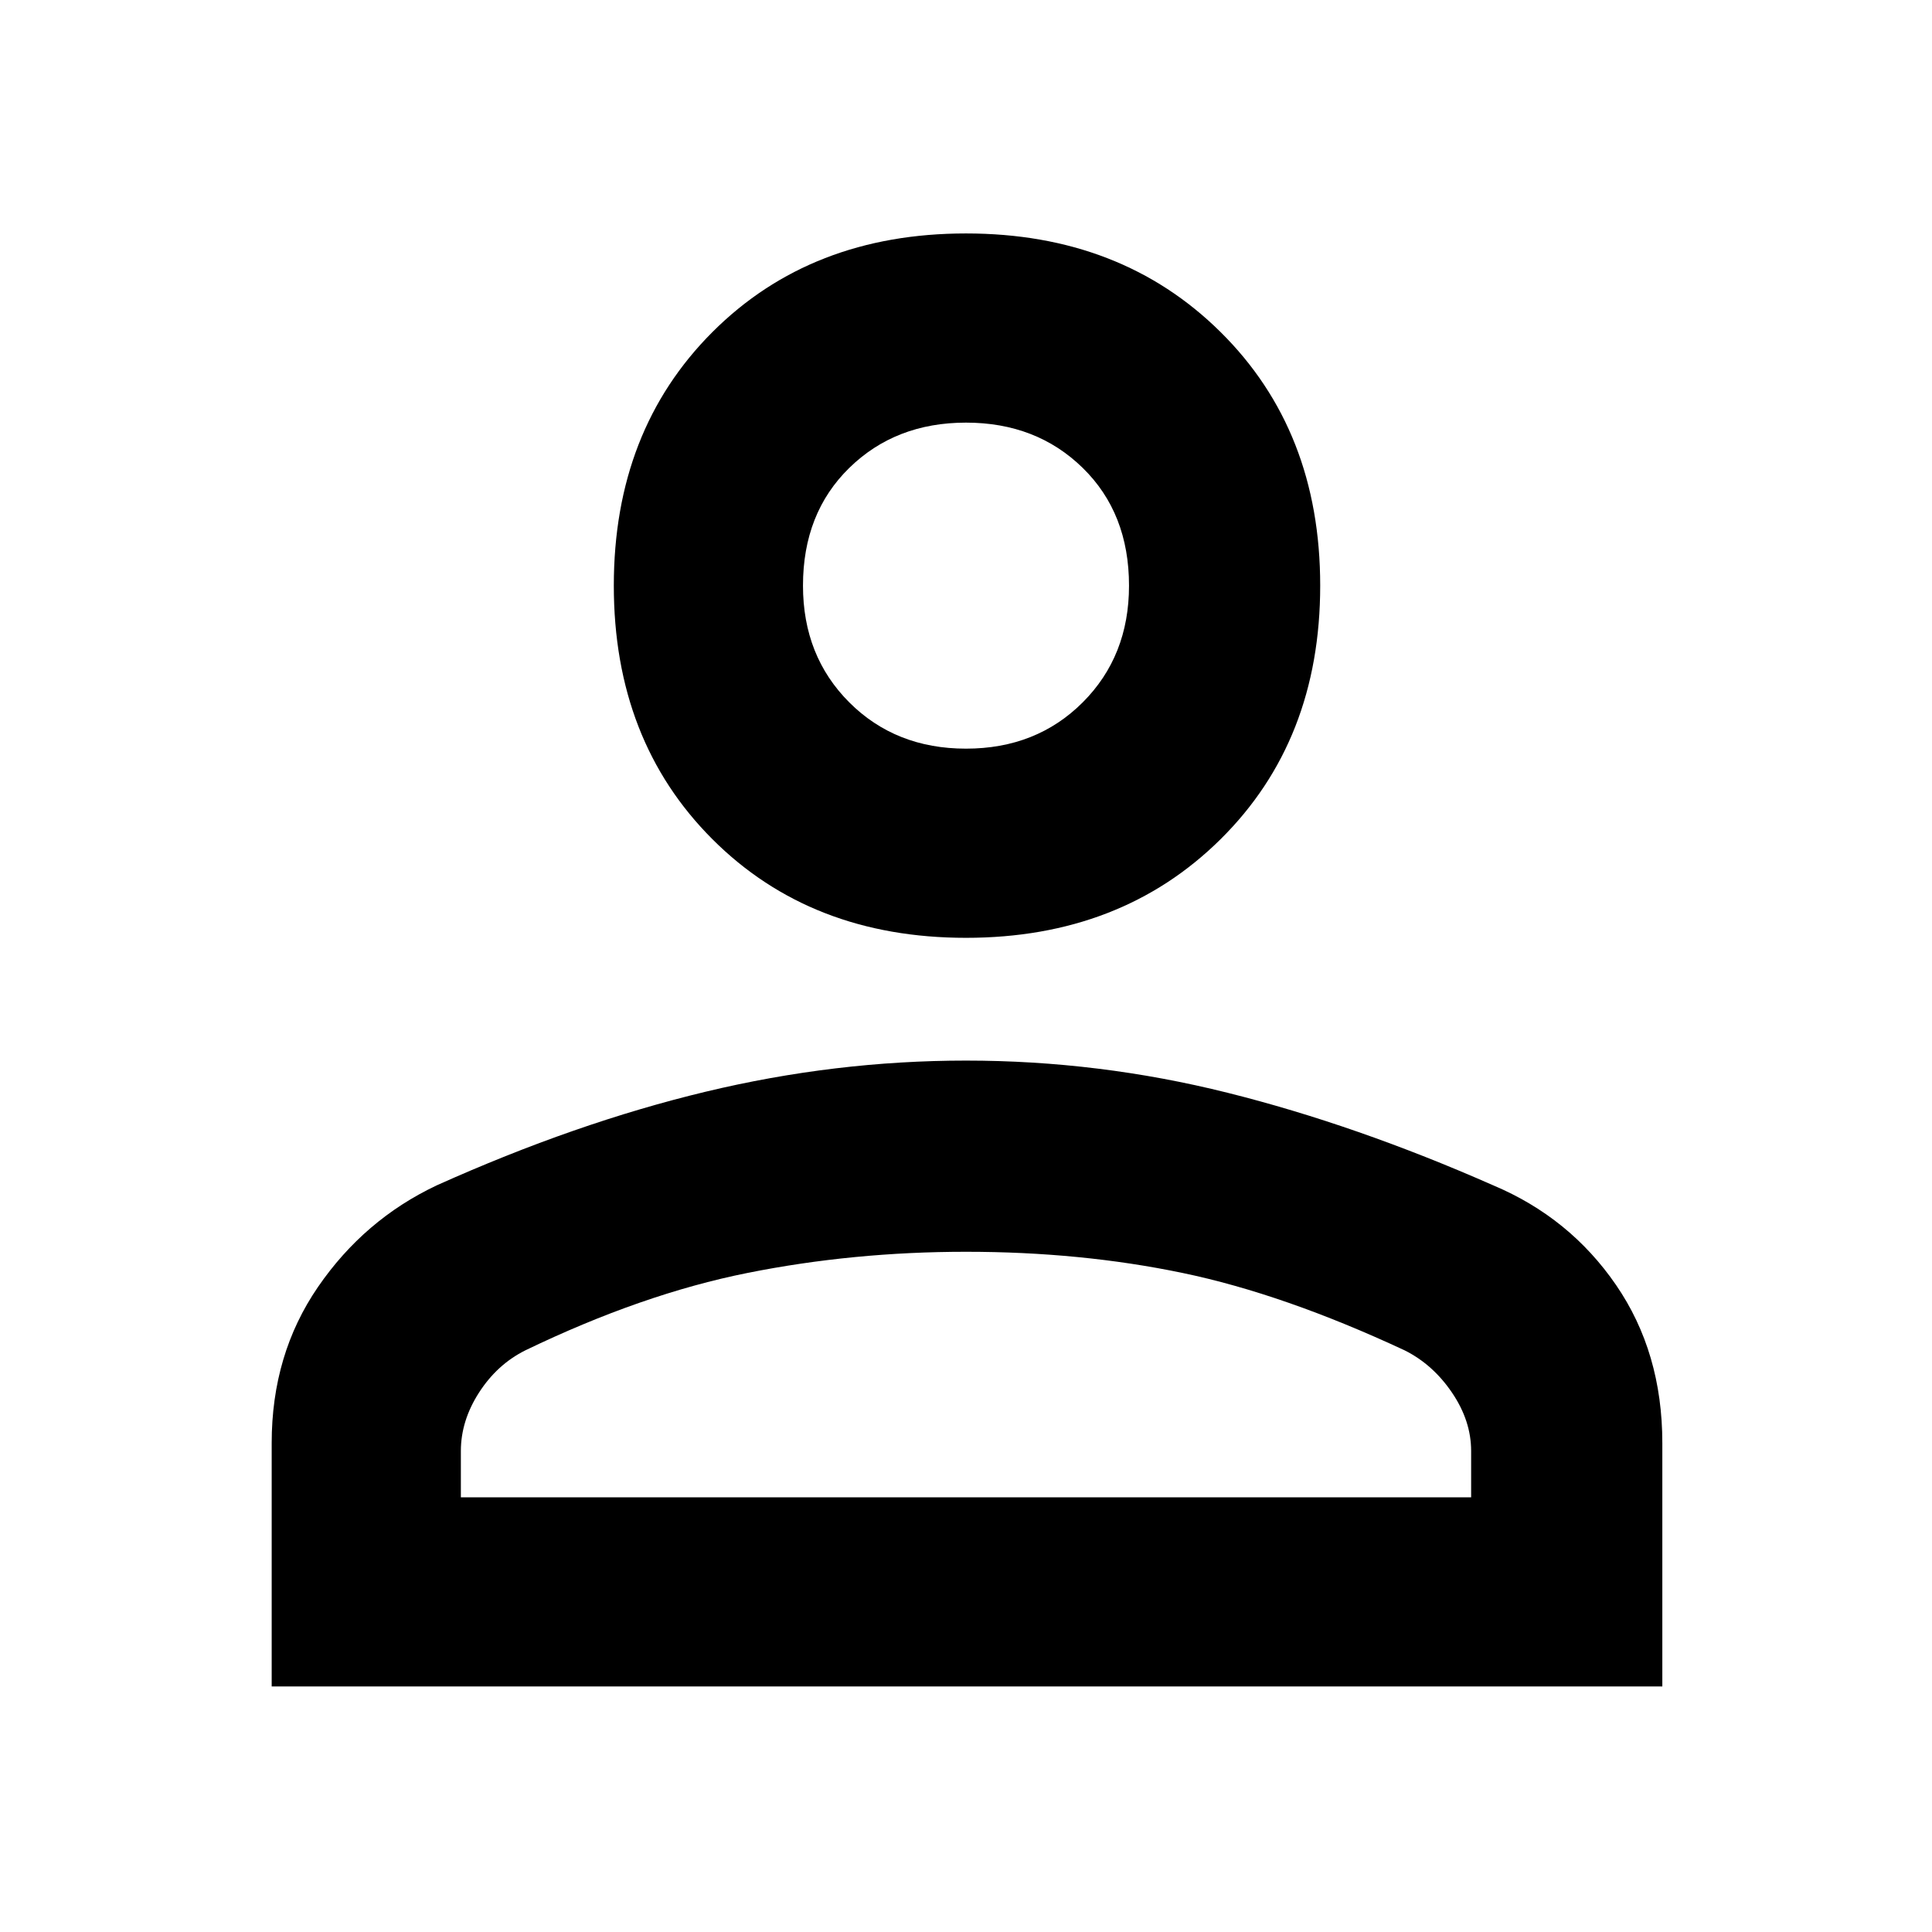
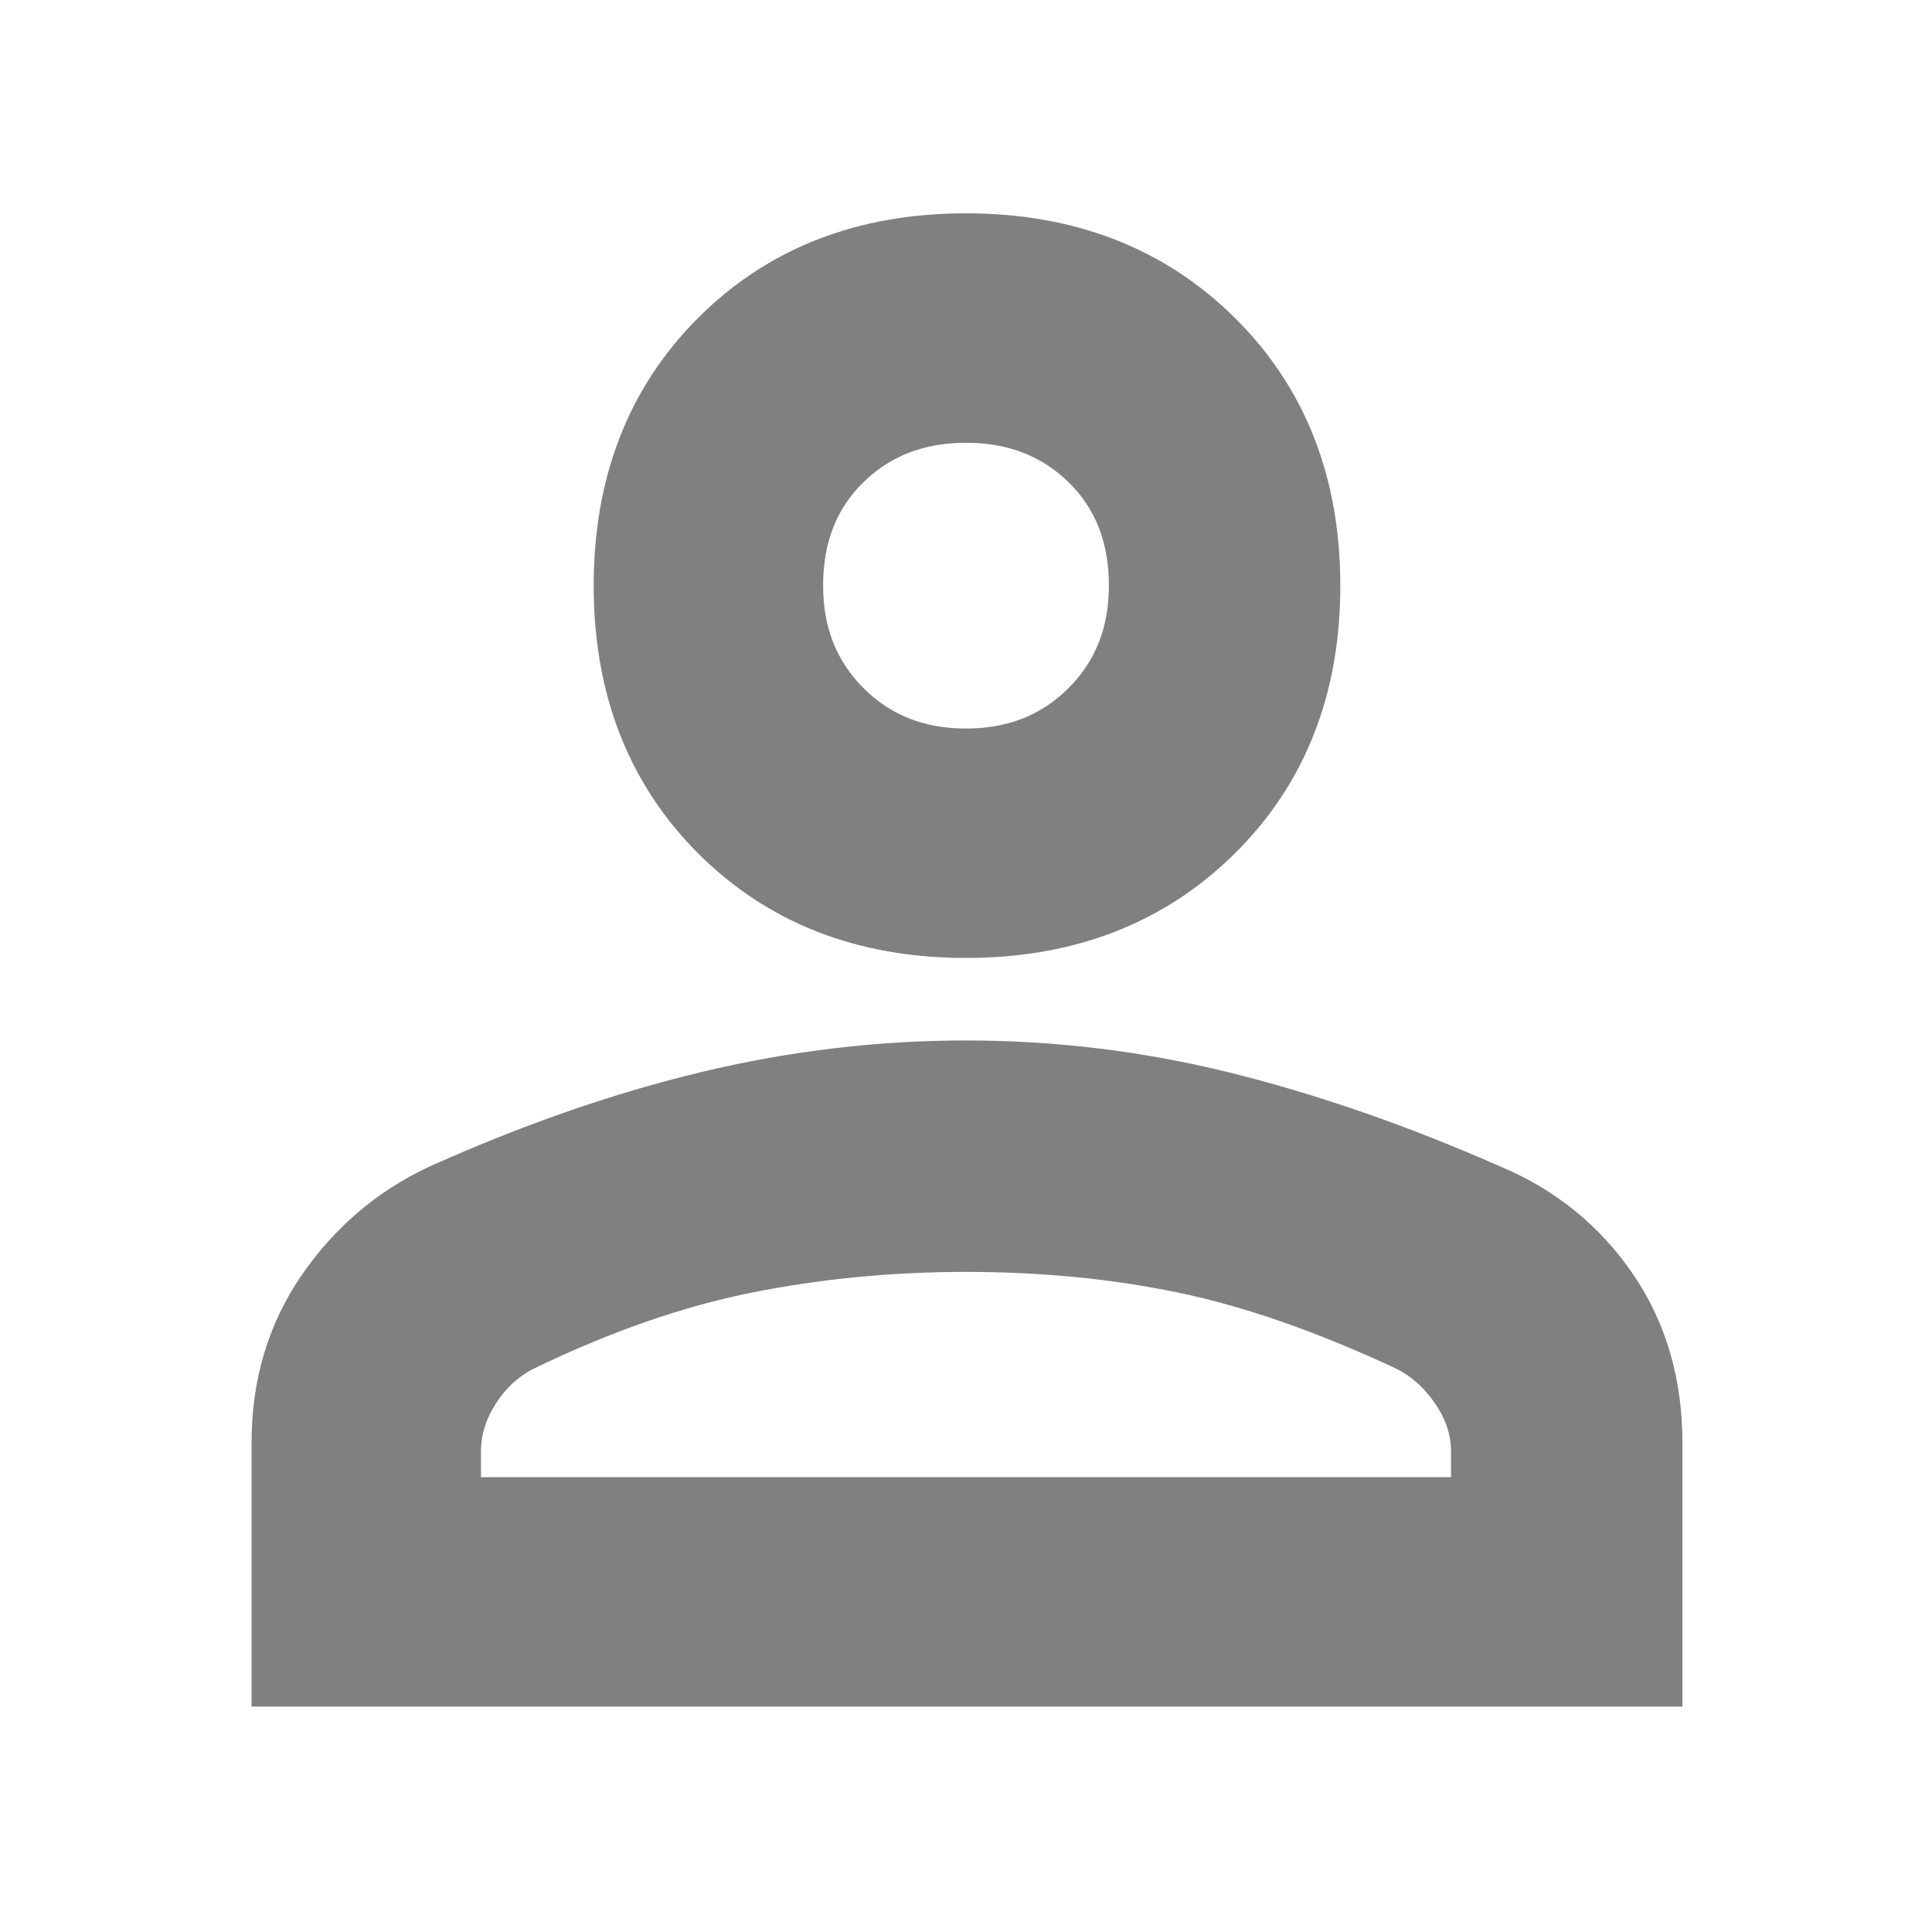
<svg xmlns="http://www.w3.org/2000/svg" height="48" width="48">
-   <path d="M24 23.3q-3.85 0-6.3-2.45-2.45-2.45-2.45-6.3 0-3.85 2.45-6.3Q20.15 5.8 24 5.8q3.85 0 6.325 2.45t2.475 6.3q0 3.85-2.475 6.3Q27.85 23.3 24 23.3ZM6.75 41.9v-6.05q0-2.2 1.15-3.875 1.15-1.675 2.95-2.525 3.45-1.55 6.675-2.325Q20.75 26.35 24 26.35q3.3 0 6.5.8t6.6 2.3q1.9.8 3.05 2.475t1.15 3.925v6.05Zm4.7-4.7h25.1v-1.15q0-.75-.475-1.45T34.9 33.55q-3-1.4-5.525-1.925Q26.85 31.1 24 31.1q-2.8 0-5.425.525T13.05 33.55q-.7.35-1.15 1.05-.45.7-.45 1.45ZM24 18.6q1.75 0 2.9-1.15t1.15-2.9q0-1.8-1.15-2.925Q25.75 10.5 24 10.5t-2.9 1.125q-1.15 1.125-1.15 2.925 0 1.75 1.15 2.9T24 18.6Zm0-4.05Zm0 22.65Z" />
+   <g fill="gray" stroke="gray">
+     <path d="M24 23.3q-3.85 0-6.3-2.45-2.45-2.45-2.45-6.3 0-3.85 2.45-6.3Q20.15 5.8 24 5.8q3.85 0 6.325 2.45t2.475 6.3q0 3.85-2.475 6.3Q27.85 23.3 24 23.3ZM6.75 41.9v-6.05q0-2.2 1.15-3.875 1.15-1.675 2.95-2.525 3.45-1.55 6.675-2.325Q20.75 26.35 24 26.35q3.3 0 6.5.8t6.6 2.3q1.9.8 3.05 2.475t1.15 3.925v6.05Zm4.7-4.7h25.1v-1.15q0-.75-.475-1.45T34.9 33.55q-3-1.4-5.525-1.925Q26.85 31.1 24 31.1q-2.8 0-5.425.525T13.05 33.55q-.7.35-1.15 1.05-.45.7-.45 1.45ZM24 18.6q1.75 0 2.9-1.15t1.15-2.9q0-1.8-1.15-2.925Q25.75 10.5 24 10.5t-2.9 1.125q-1.15 1.125-1.15 2.925 0 1.75 1.15 2.9T24 18.6Zm0-4.05Zm0 22.65Z" />
+   </g>
</svg>
